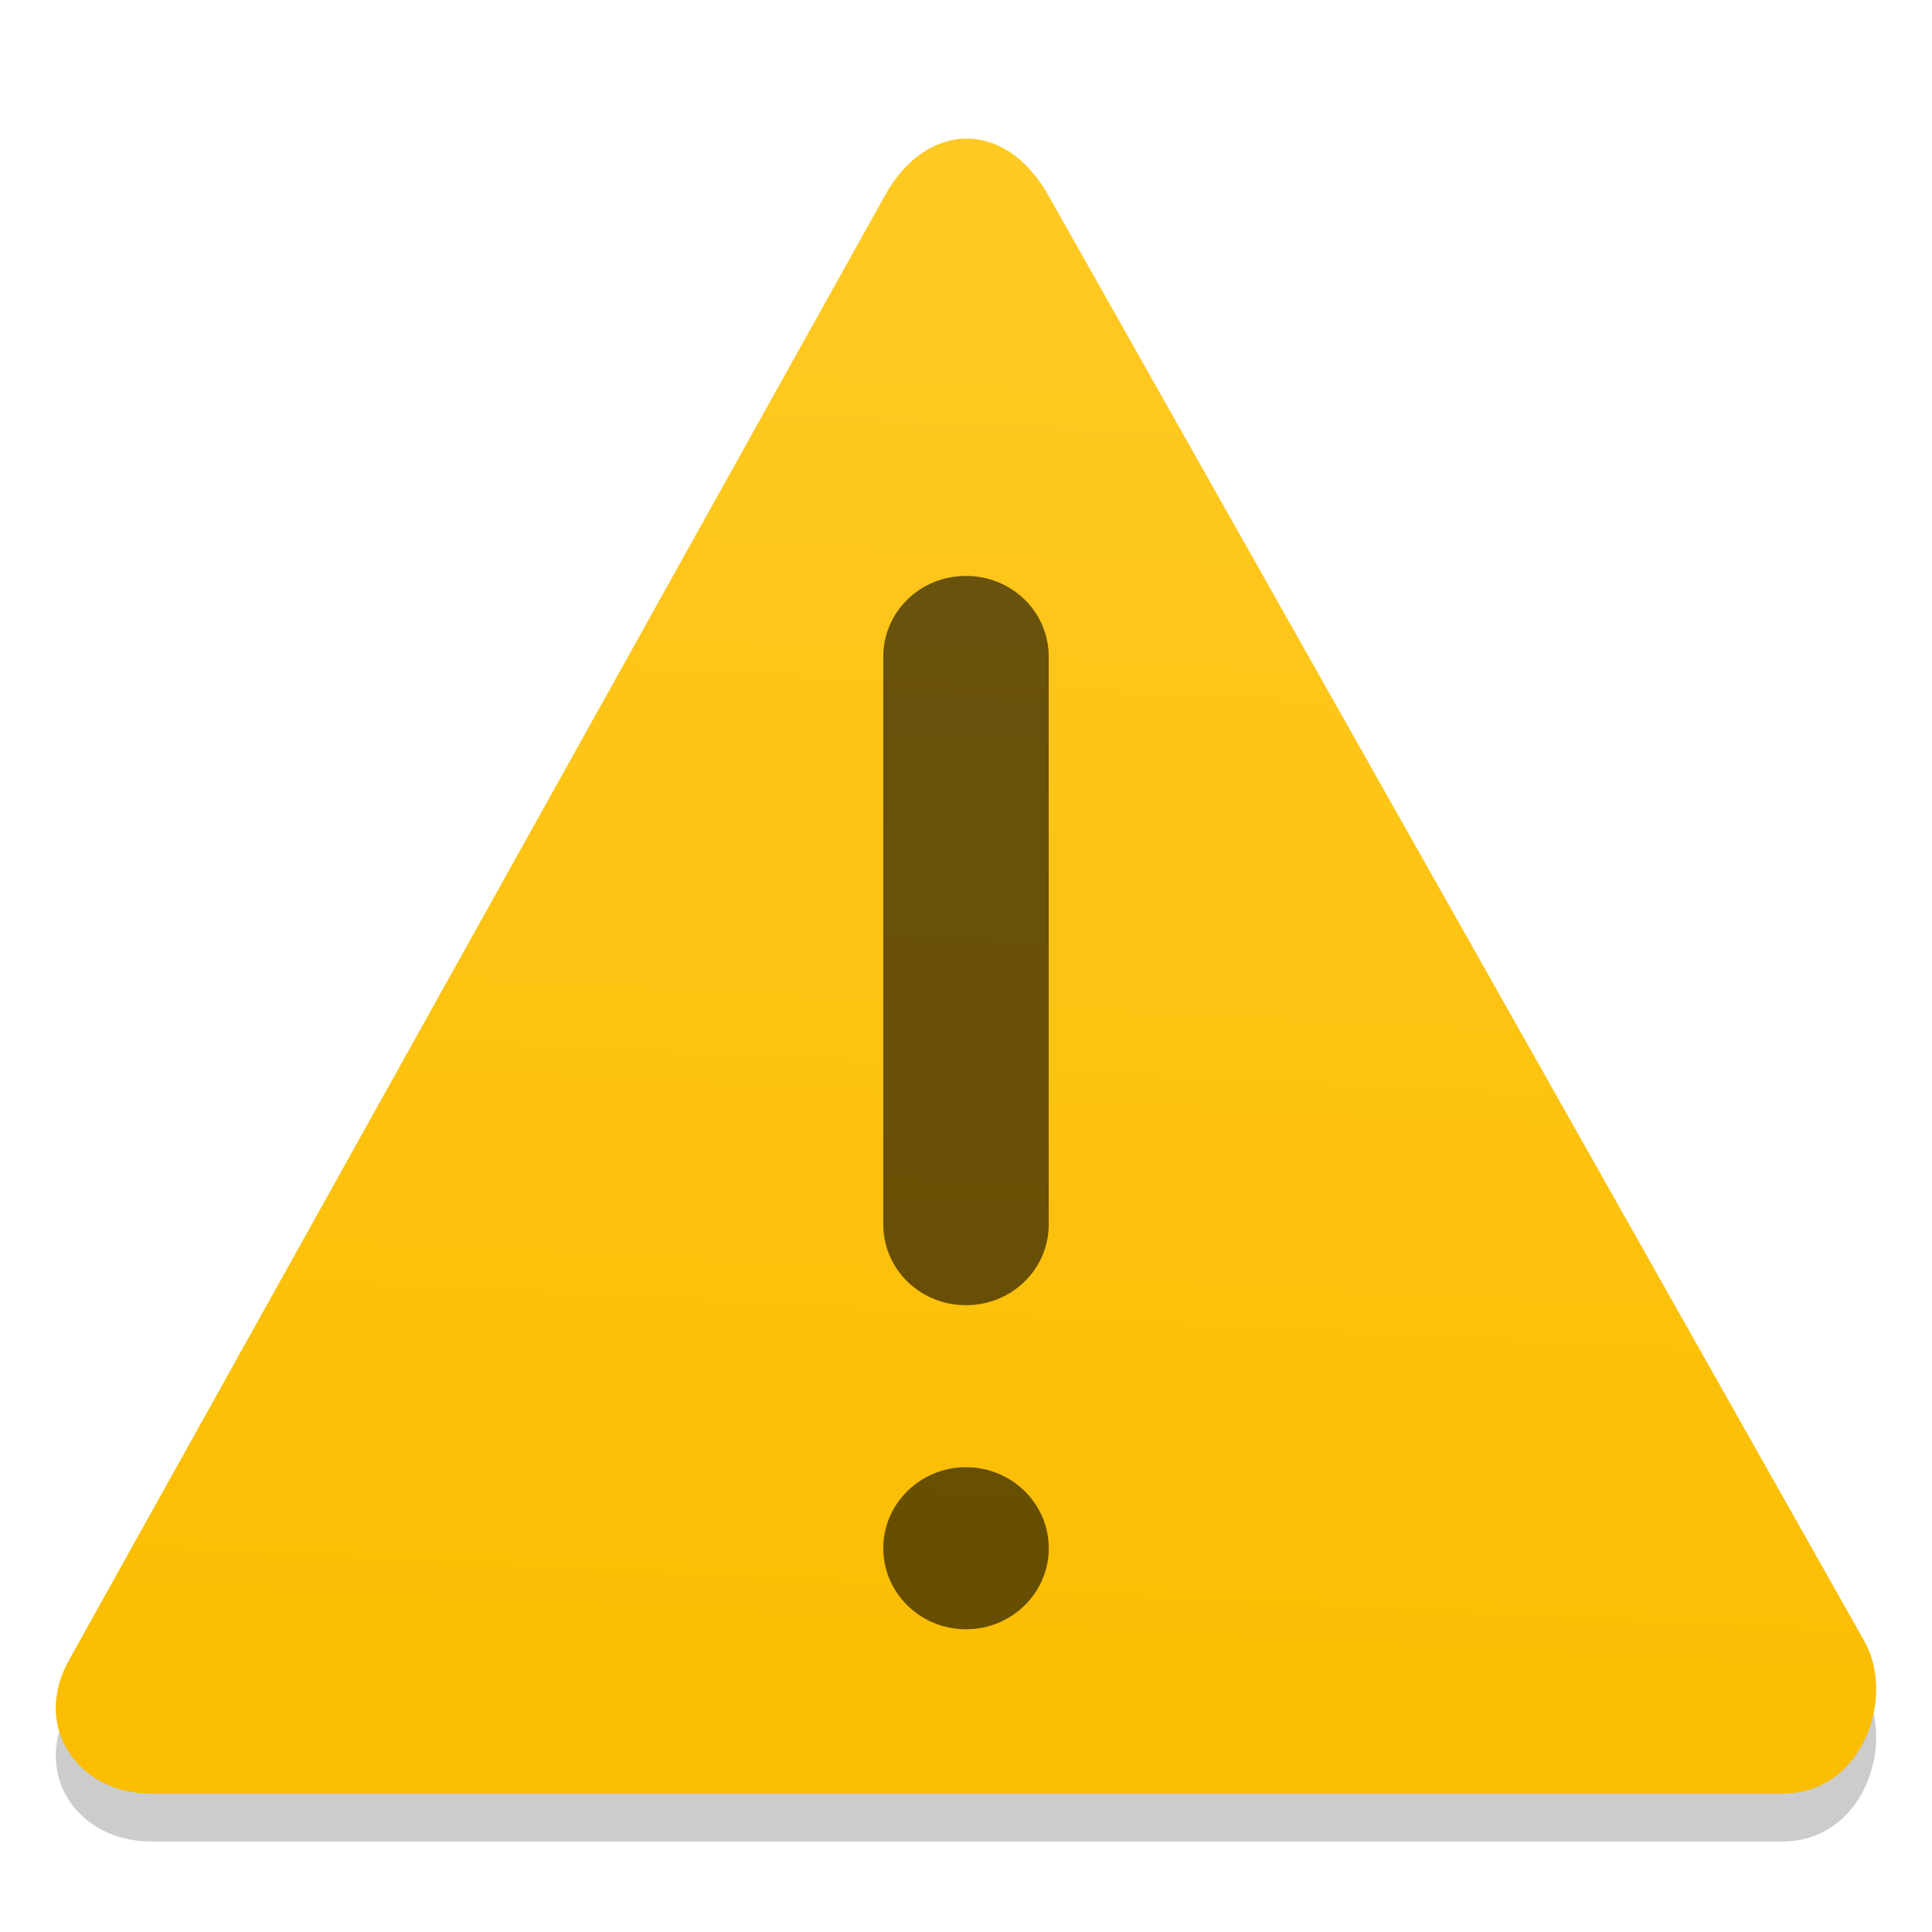
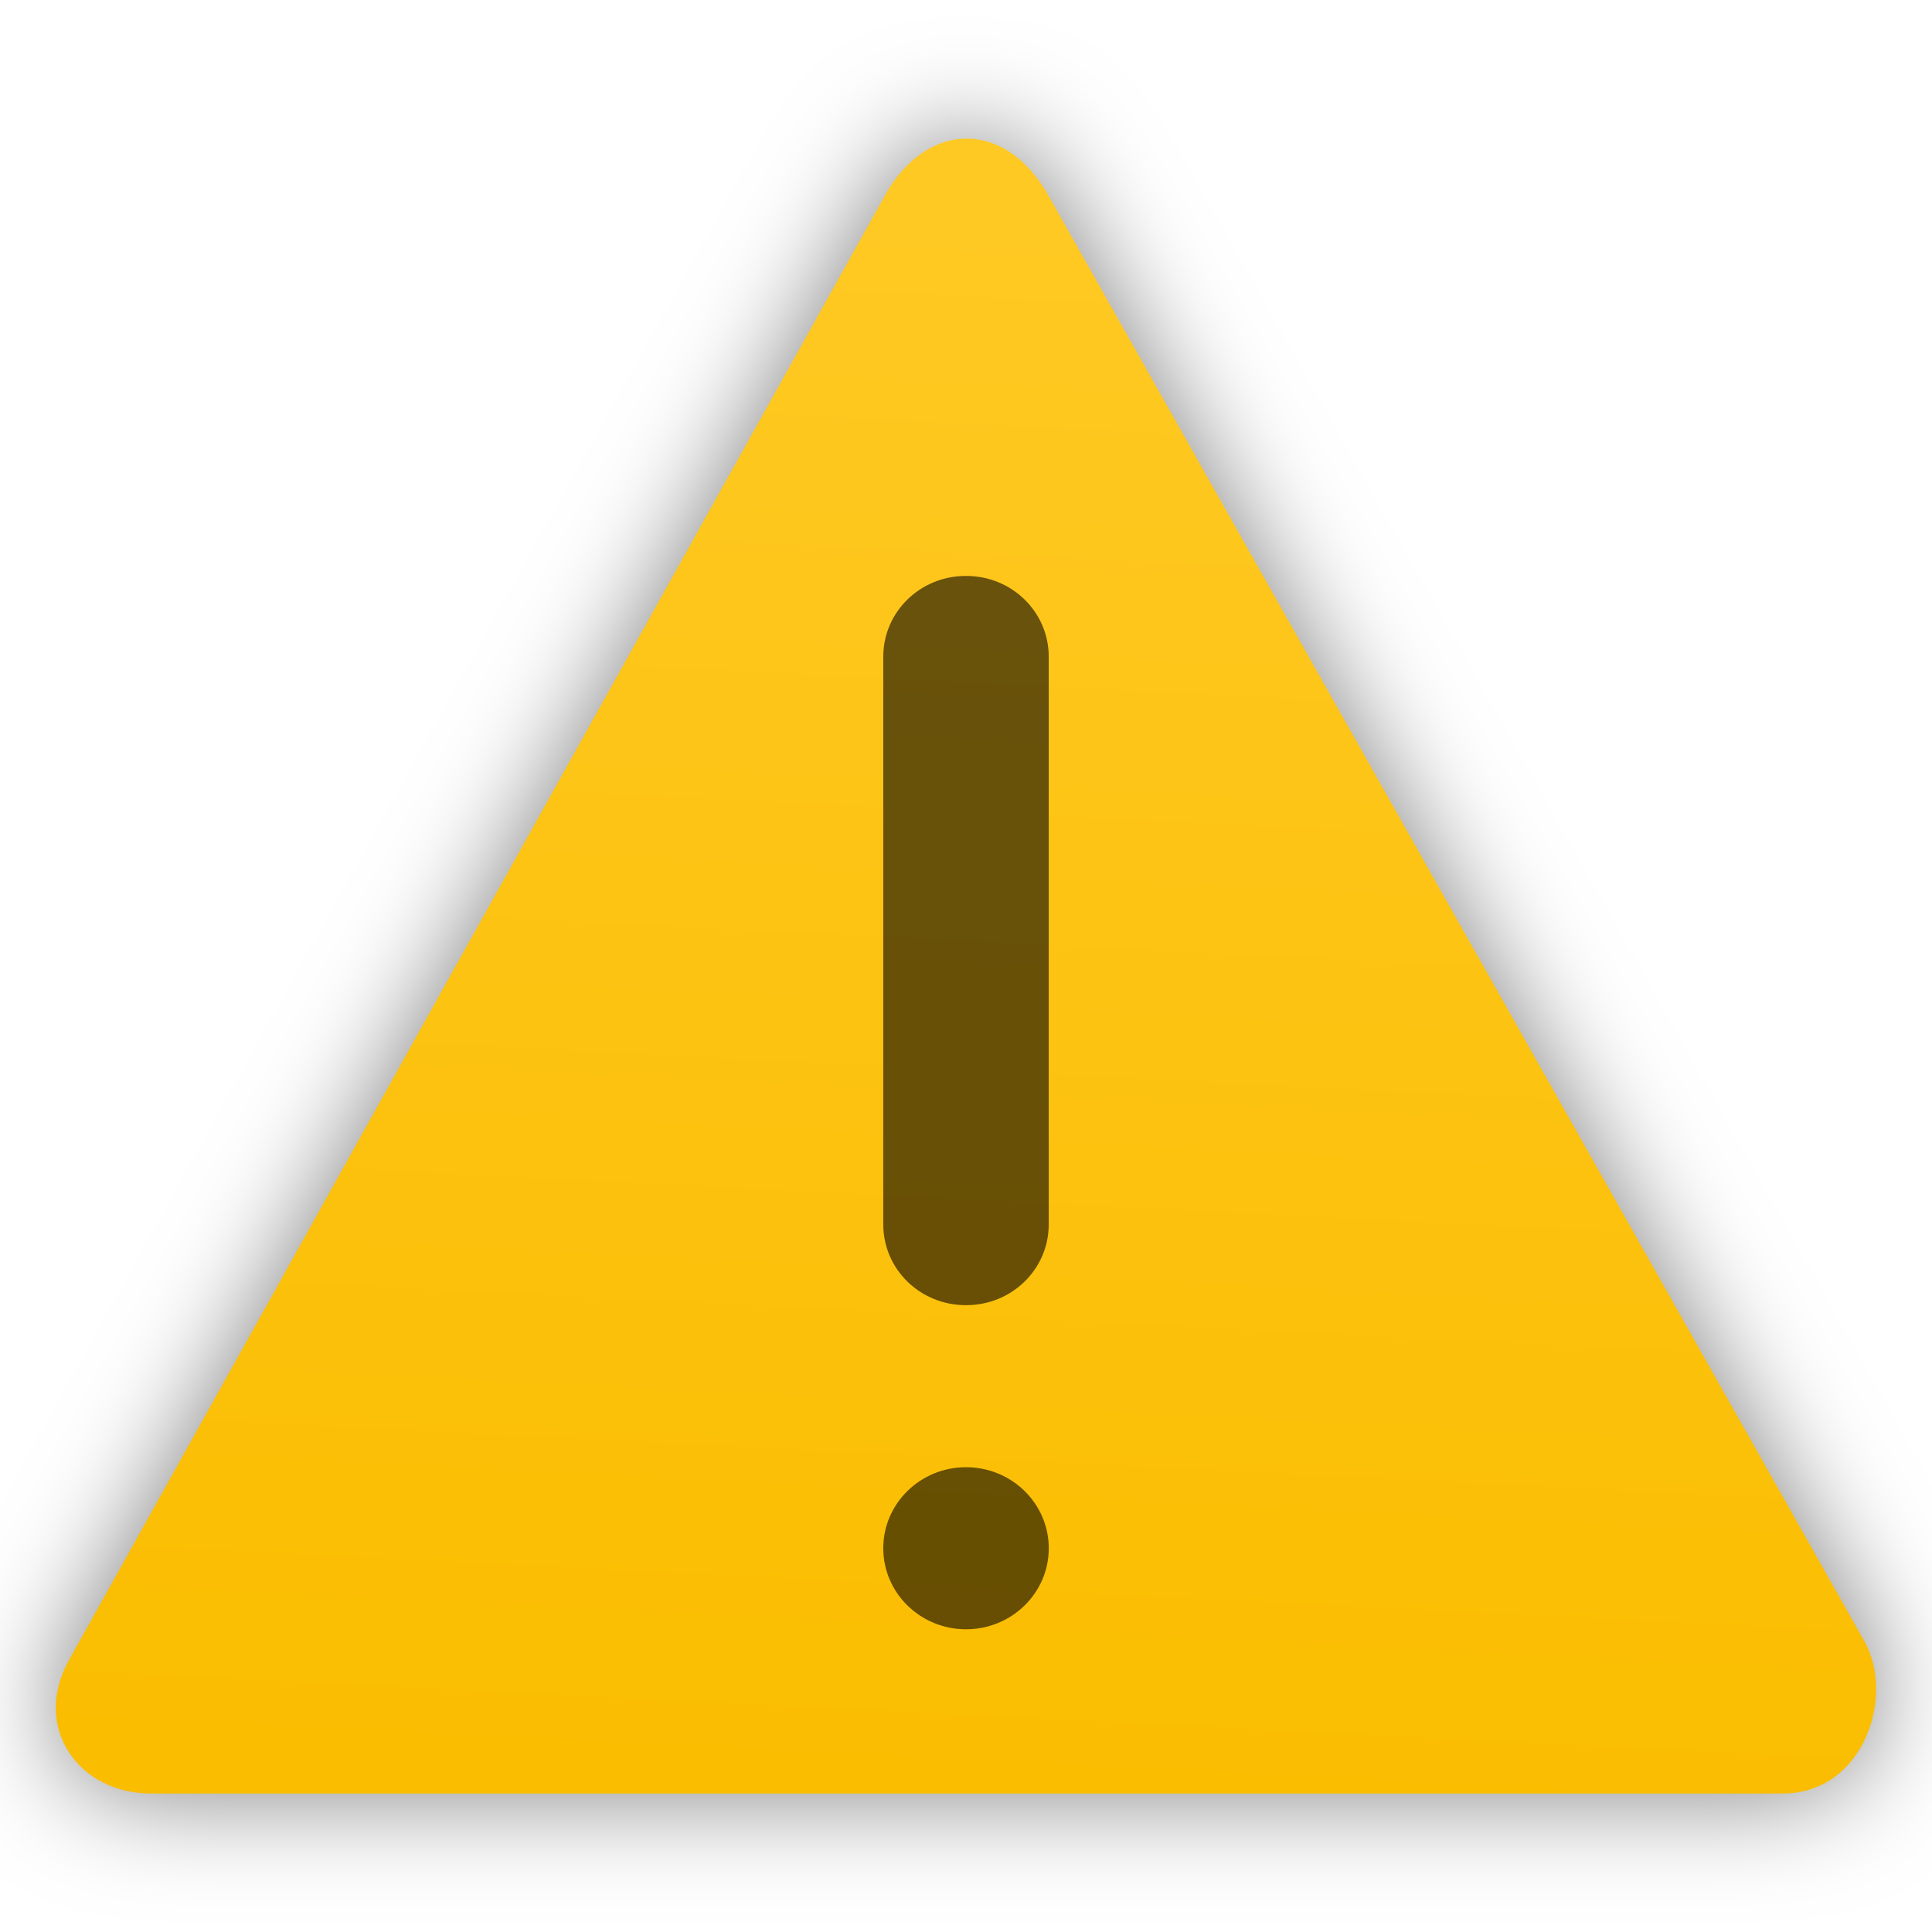
- <svg xmlns="http://www.w3.org/2000/svg" xmlns:xlink="http://www.w3.org/1999/xlink" width="32" height="32" version="1" id="svg16">
+ <svg xmlns="http://www.w3.org/2000/svg" xmlns:xlink="http://www.w3.org/1999/xlink" id="svg16" version="1" height="32" width="32">
  <defs id="defs20">
    <linearGradient id="linearGradient827">
-       <stop style="stop-color:#ffc923;stop-opacity:1" offset="0" id="stop823" />
-       <stop style="stop-color:#fabd00;stop-opacity:1" offset="1" id="stop825" />
+       <stop id="stop823" offset="0" style="stop-color:#ffc923;stop-opacity:1" />
+       <stop id="stop825" offset="1" style="stop-color:#fabd00;stop-opacity:1" />
    </linearGradient>
-     <linearGradient xlink:href="#linearGradient827" id="linearGradient829" x1="23.902" y1="1010.559" x2="22.049" y2="1047.958" gradientUnits="userSpaceOnUse" gradientTransform="matrix(0.6852749,0,0,0.6852749,-0.4465977,332.0512)" />
+     <linearGradient gradientTransform="matrix(0.6852749,0,0,0.6852749,-0.4465977,332.0512)" gradientUnits="userSpaceOnUse" y2="1047.958" x2="22.049" y1="1010.559" x1="23.902" id="linearGradient829" xlink:href="#linearGradient827" />
+     <filter style="color-interpolation-filters:sRGB" id="filter6658" x="-0.072" width="1.143" y="-0.079" height="1.157">
+       <feGaussianBlur stdDeviation="0.899" id="feGaussianBlur6660" />
+     </filter>
  </defs>
-   <g transform="translate(2.5075957e-8,-1020.762)" id="g877">
-     <path id="path4191-0" d="m 1.141,1049.056 13.518,-24.266 c 0.685,-1.229 1.985,-1.274 2.704,0 l 13.518,23.951 c 0.518,0.917 -0.021,2.521 -1.352,2.521 H 2.493 c -1.189,0 -1.971,-1.094 -1.352,-2.206 z" style="opacity:0.2;fill:#000000;fill-opacity:1;stroke:none;stroke-width:1.342;stroke-miterlimit:4;stroke-dasharray:none;stroke-opacity:1" />
-     <path id="path4191" d="m 1.141,1048.262 13.518,-24.266 c 0.685,-1.229 1.985,-1.274 2.704,0 l 13.518,23.951 c 0.518,0.917 -0.021,2.521 -1.352,2.521 H 2.493 c -1.189,0 -1.971,-1.094 -1.352,-2.206 z" style="opacity:1;fill:url(#linearGradient829);fill-opacity:1;stroke:none;stroke-width:1.342;stroke-miterlimit:4;stroke-dasharray:none;stroke-opacity:1" />
-     <g transform="matrix(0.6998485,0,0,0.6852749,-0.7963727,332.5108)" id="g3489">
-       <path id="rect4217" d="m 23.994,1018.264 h 0.012 c 1.082,0 1.952,0.871 1.952,1.952 v 13.721 c 0,1.082 -0.871,1.952 -1.952,1.952 h -0.012 c -1.082,0 -1.952,-0.871 -1.952,-1.952 v -13.721 c 0,-1.081 0.871,-1.952 1.952,-1.952 z" style="opacity:1;fill:#000000;fill-opacity:0.588" />
-       <rect rx="17.233" ry="15.907" y="1039.806" x="22.042" height="3.917" width="3.917" id="rect4681" style="opacity:1;fill:#000000;fill-opacity:0.588" />
+   <g id="g877" transform="translate(2.5075957e-8,-1020.762)">
+     <path style="opacity:0.5;fill:#000000;fill-opacity:1;stroke:none;stroke-width:1.342;stroke-miterlimit:4;stroke-dasharray:none;stroke-opacity:1;filter:url(#filter6658)" d="m 1.141,1048.262 13.518,-24.266 c 0.685,-1.229 1.985,-1.274 2.704,0 l 13.518,23.951 c 0.518,0.917 -0.021,2.521 -1.352,2.521 H 2.493 c -1.189,0 -1.971,-1.094 -1.352,-2.206 z" id="path4191-0" />
+     <path style="opacity:1;fill:url(#linearGradient829);fill-opacity:1;stroke:none;stroke-width:1.342;stroke-miterlimit:4;stroke-dasharray:none;stroke-opacity:1" d="m 1.141,1048.262 13.518,-24.266 c 0.685,-1.229 1.985,-1.274 2.704,0 l 13.518,23.951 c 0.518,0.917 -0.021,2.521 -1.352,2.521 H 2.493 c -1.189,0 -1.971,-1.094 -1.352,-2.206 z" id="path4191" />
+     <g id="g3489" transform="matrix(0.6998485,0,0,0.6852749,-0.7963727,332.5108)">
+       <path style="opacity:1;fill:#000000;fill-opacity:0.588" d="m 23.994,1018.264 h 0.012 c 1.082,0 1.952,0.871 1.952,1.952 v 13.721 c 0,1.082 -0.871,1.952 -1.952,1.952 h -0.012 c -1.082,0 -1.952,-0.871 -1.952,-1.952 v -13.721 c 0,-1.081 0.871,-1.952 1.952,-1.952 z" id="rect4217" />
+       <rect style="opacity:1;fill:#000000;fill-opacity:0.588" id="rect4681" width="3.917" height="3.917" x="22.042" y="1039.806" ry="15.907" rx="17.233" />
    </g>
  </g>
</svg>
